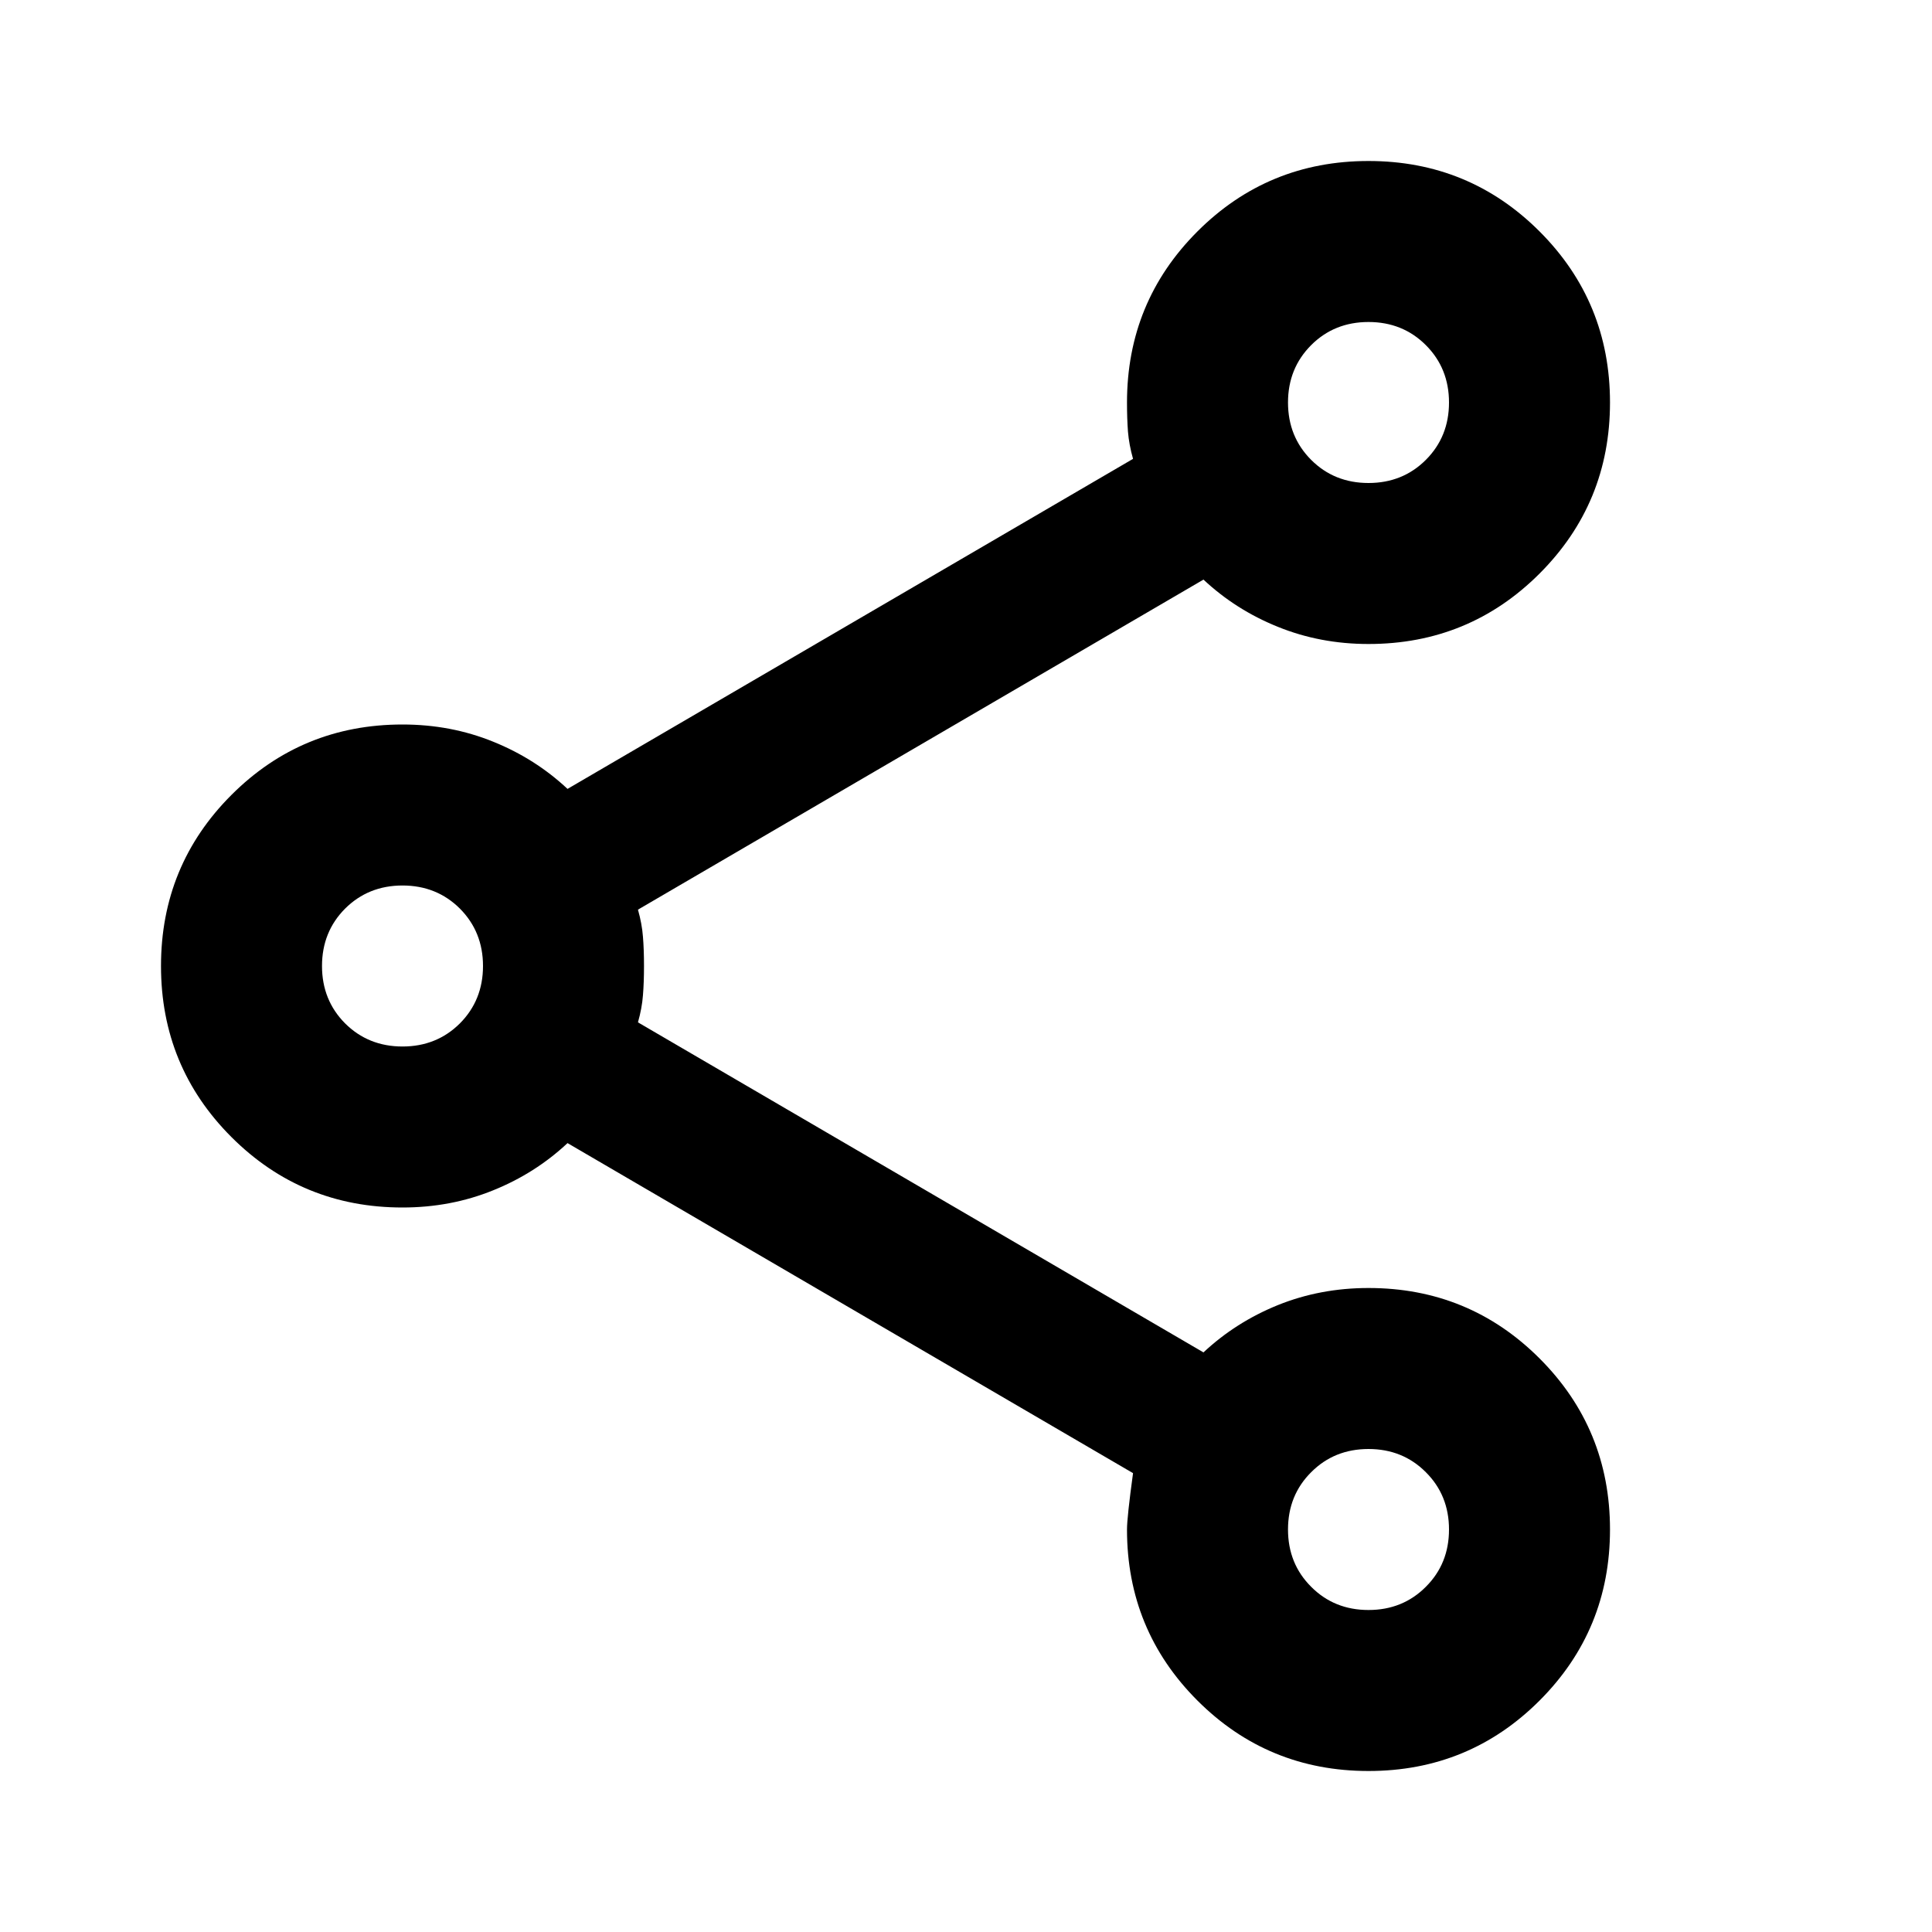
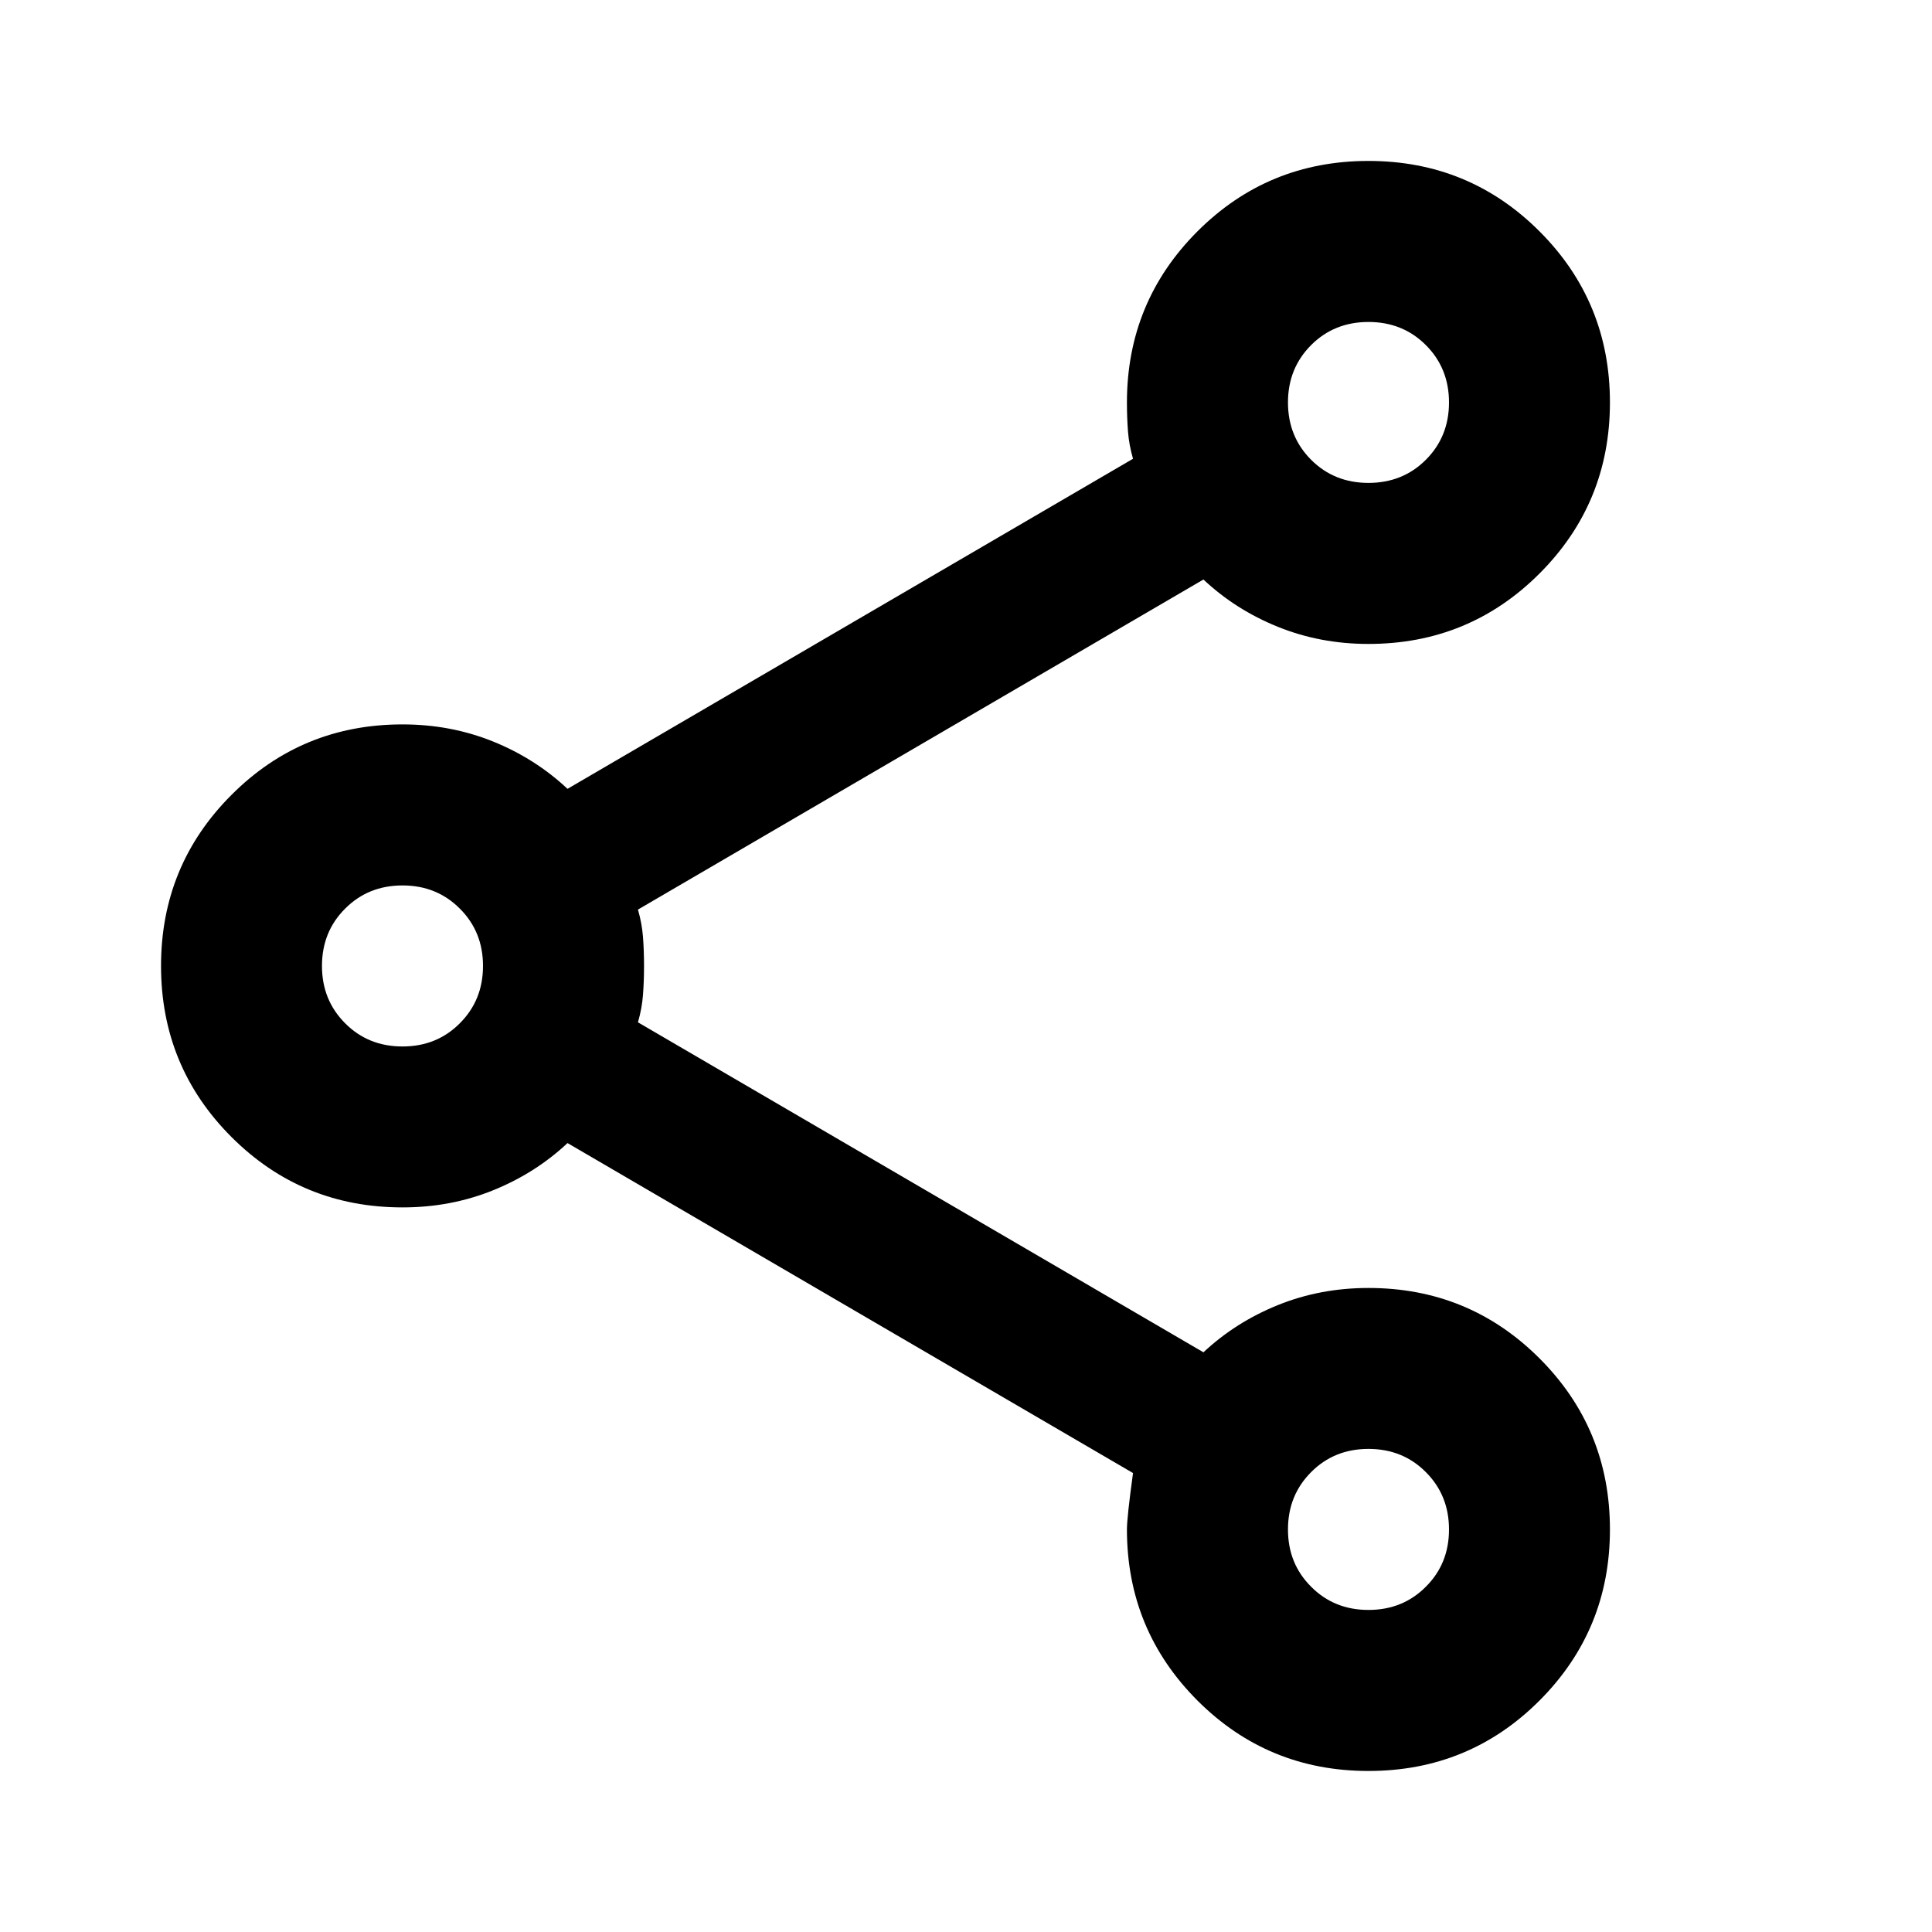
- <svg xmlns="http://www.w3.org/2000/svg" width="24" height="24" viewBox="0 0 24 24" fill="none">
-   <mask id="mask0_1063_2836" style="mask-type:alpha" maskUnits="userSpaceOnUse" x="0" y="0" width="24" height="24">
-     <rect width="24" height="24" fill="#D9D9D9" />
+ <svg xmlns="http://www.w3.org/2000/svg" width="20" height="20" viewBox="0 0 20 20" fill="none">
+   <mask id="mask0_1725_3113" style="mask-type:alpha" maskUnits="userSpaceOnUse" x="0" y="0" width="20" height="20">
+     <rect width="20" height="20" fill="#D9D9D9" />
  </mask>
-   <g mask="url(#mask0_1063_2836)">
-     <path d="M17 22C16.167 22 15.458 21.708 14.875 21.125C14.292 20.542 14 19.833 14 19C14 18.9 14.025 18.667 14.075 18.3L7.05 14.2C6.783 14.45 6.475 14.646 6.125 14.787C5.775 14.929 5.4 15 5 15C4.167 15 3.458 14.708 2.875 14.125C2.292 13.542 2 12.833 2 12C2 11.167 2.292 10.458 2.875 9.875C3.458 9.292 4.167 9 5 9C5.4 9 5.775 9.071 6.125 9.213C6.475 9.354 6.783 9.55 7.05 9.8L14.075 5.7C14.042 5.583 14.021 5.471 14.012 5.362C14.004 5.254 14 5.133 14 5C14 4.167 14.292 3.458 14.875 2.875C15.458 2.292 16.167 2 17 2C17.833 2 18.542 2.292 19.125 2.875C19.708 3.458 20 4.167 20 5C20 5.833 19.708 6.542 19.125 7.125C18.542 7.708 17.833 8 17 8C16.6 8 16.225 7.929 15.875 7.787C15.525 7.646 15.217 7.45 14.95 7.2L7.925 11.3C7.958 11.417 7.979 11.529 7.987 11.637C7.996 11.746 8 11.867 8 12C8 12.133 7.996 12.254 7.987 12.363C7.979 12.471 7.958 12.583 7.925 12.7L14.95 16.8C15.217 16.55 15.525 16.354 15.875 16.212C16.225 16.071 16.6 16 17 16C17.833 16 18.542 16.292 19.125 16.875C19.708 17.458 20 18.167 20 19C20 19.833 19.708 20.542 19.125 21.125C18.542 21.708 17.833 22 17 22ZM17 20C17.283 20 17.521 19.904 17.712 19.712C17.904 19.521 18 19.283 18 19C18 18.717 17.904 18.479 17.712 18.288C17.521 18.096 17.283 18 17 18C16.717 18 16.479 18.096 16.288 18.288C16.096 18.479 16 18.717 16 19C16 19.283 16.096 19.521 16.288 19.712C16.479 19.904 16.717 20 17 20ZM5 13C5.283 13 5.521 12.904 5.713 12.713C5.904 12.521 6 12.283 6 12C6 11.717 5.904 11.479 5.713 11.287C5.521 11.096 5.283 11 5 11C4.717 11 4.479 11.096 4.287 11.287C4.096 11.479 4 11.717 4 12C4 12.283 4.096 12.521 4.287 12.713C4.479 12.904 4.717 13 5 13ZM17 6C17.283 6 17.521 5.904 17.712 5.713C17.904 5.521 18 5.283 18 5C18 4.717 17.904 4.479 17.712 4.287C17.521 4.096 17.283 4 17 4C16.717 4 16.479 4.096 16.288 4.287C16.096 4.479 16 4.717 16 5C16 5.283 16.096 5.521 16.288 5.713C16.479 5.904 16.717 6 17 6Z" fill="currentColor" />
+   <g mask="url(#mask0_1725_3113)">
+     <path d="M14.166 18.333C13.472 18.333 12.882 18.09 12.396 17.604C11.91 17.117 11.666 16.527 11.666 15.833C11.666 15.749 11.687 15.555 11.729 15.249L5.875 11.833C5.653 12.041 5.396 12.204 5.104 12.322C4.812 12.44 4.5 12.499 4.167 12.499C3.472 12.499 2.882 12.256 2.396 11.77C1.91 11.284 1.667 10.694 1.667 9.999C1.667 9.305 1.91 8.715 2.396 8.229C2.882 7.742 3.472 7.499 4.167 7.499C4.5 7.499 4.812 7.558 5.104 7.676C5.396 7.794 5.653 7.958 5.875 8.166L11.729 4.749C11.701 4.652 11.684 4.558 11.677 4.468C11.67 4.378 11.666 4.277 11.666 4.166C11.666 3.472 11.91 2.881 12.396 2.395C12.882 1.909 13.472 1.666 14.166 1.666C14.861 1.666 15.451 1.909 15.937 2.395C16.423 2.881 16.666 3.472 16.666 4.166C16.666 4.86 16.423 5.451 15.937 5.937C15.451 6.423 14.861 6.666 14.166 6.666C13.833 6.666 13.521 6.607 13.229 6.489C12.937 6.371 12.68 6.208 12.458 5.999L6.604 9.416C6.632 9.513 6.649 9.607 6.656 9.697C6.663 9.788 6.667 9.888 6.667 9.999C6.667 10.111 6.663 10.211 6.656 10.301C6.649 10.392 6.632 10.486 6.604 10.583L12.458 13.999C12.68 13.791 12.937 13.628 13.229 13.51C13.521 13.392 13.833 13.333 14.166 13.333C14.861 13.333 15.451 13.576 15.937 14.062C16.423 14.548 16.666 15.138 16.666 15.833C16.666 16.527 16.423 17.117 15.937 17.604C15.451 18.09 14.861 18.333 14.166 18.333ZM14.166 16.666C14.403 16.666 14.601 16.586 14.76 16.426C14.92 16.267 15 16.069 15 15.833C15 15.597 14.92 15.399 14.76 15.239C14.601 15.079 14.403 14.999 14.166 14.999C13.93 14.999 13.732 15.079 13.573 15.239C13.413 15.399 13.333 15.597 13.333 15.833C13.333 16.069 13.413 16.267 13.573 16.426C13.732 16.586 13.93 16.666 14.166 16.666ZM4.167 10.833C4.403 10.833 4.601 10.753 4.76 10.593C4.92 10.433 5 10.236 5 9.999C5 9.763 4.92 9.565 4.76 9.406C4.601 9.246 4.403 9.166 4.167 9.166C3.93 9.166 3.732 9.246 3.573 9.406C3.413 9.565 3.333 9.763 3.333 9.999C3.333 10.236 3.413 10.433 3.573 10.593C3.732 10.753 3.93 10.833 4.167 10.833ZM14.166 4.999C14.403 4.999 14.601 4.919 14.76 4.76C14.92 4.6 15 4.402 15 4.166C15 3.93 14.92 3.732 14.76 3.572C14.601 3.413 14.403 3.333 14.166 3.333C13.93 3.333 13.732 3.413 13.573 3.572C13.413 3.732 13.333 3.93 13.333 4.166C13.333 4.402 13.413 4.6 13.573 4.76C13.732 4.919 13.93 4.999 14.166 4.999Z" fill="currentColor" />
  </g>
</svg>
